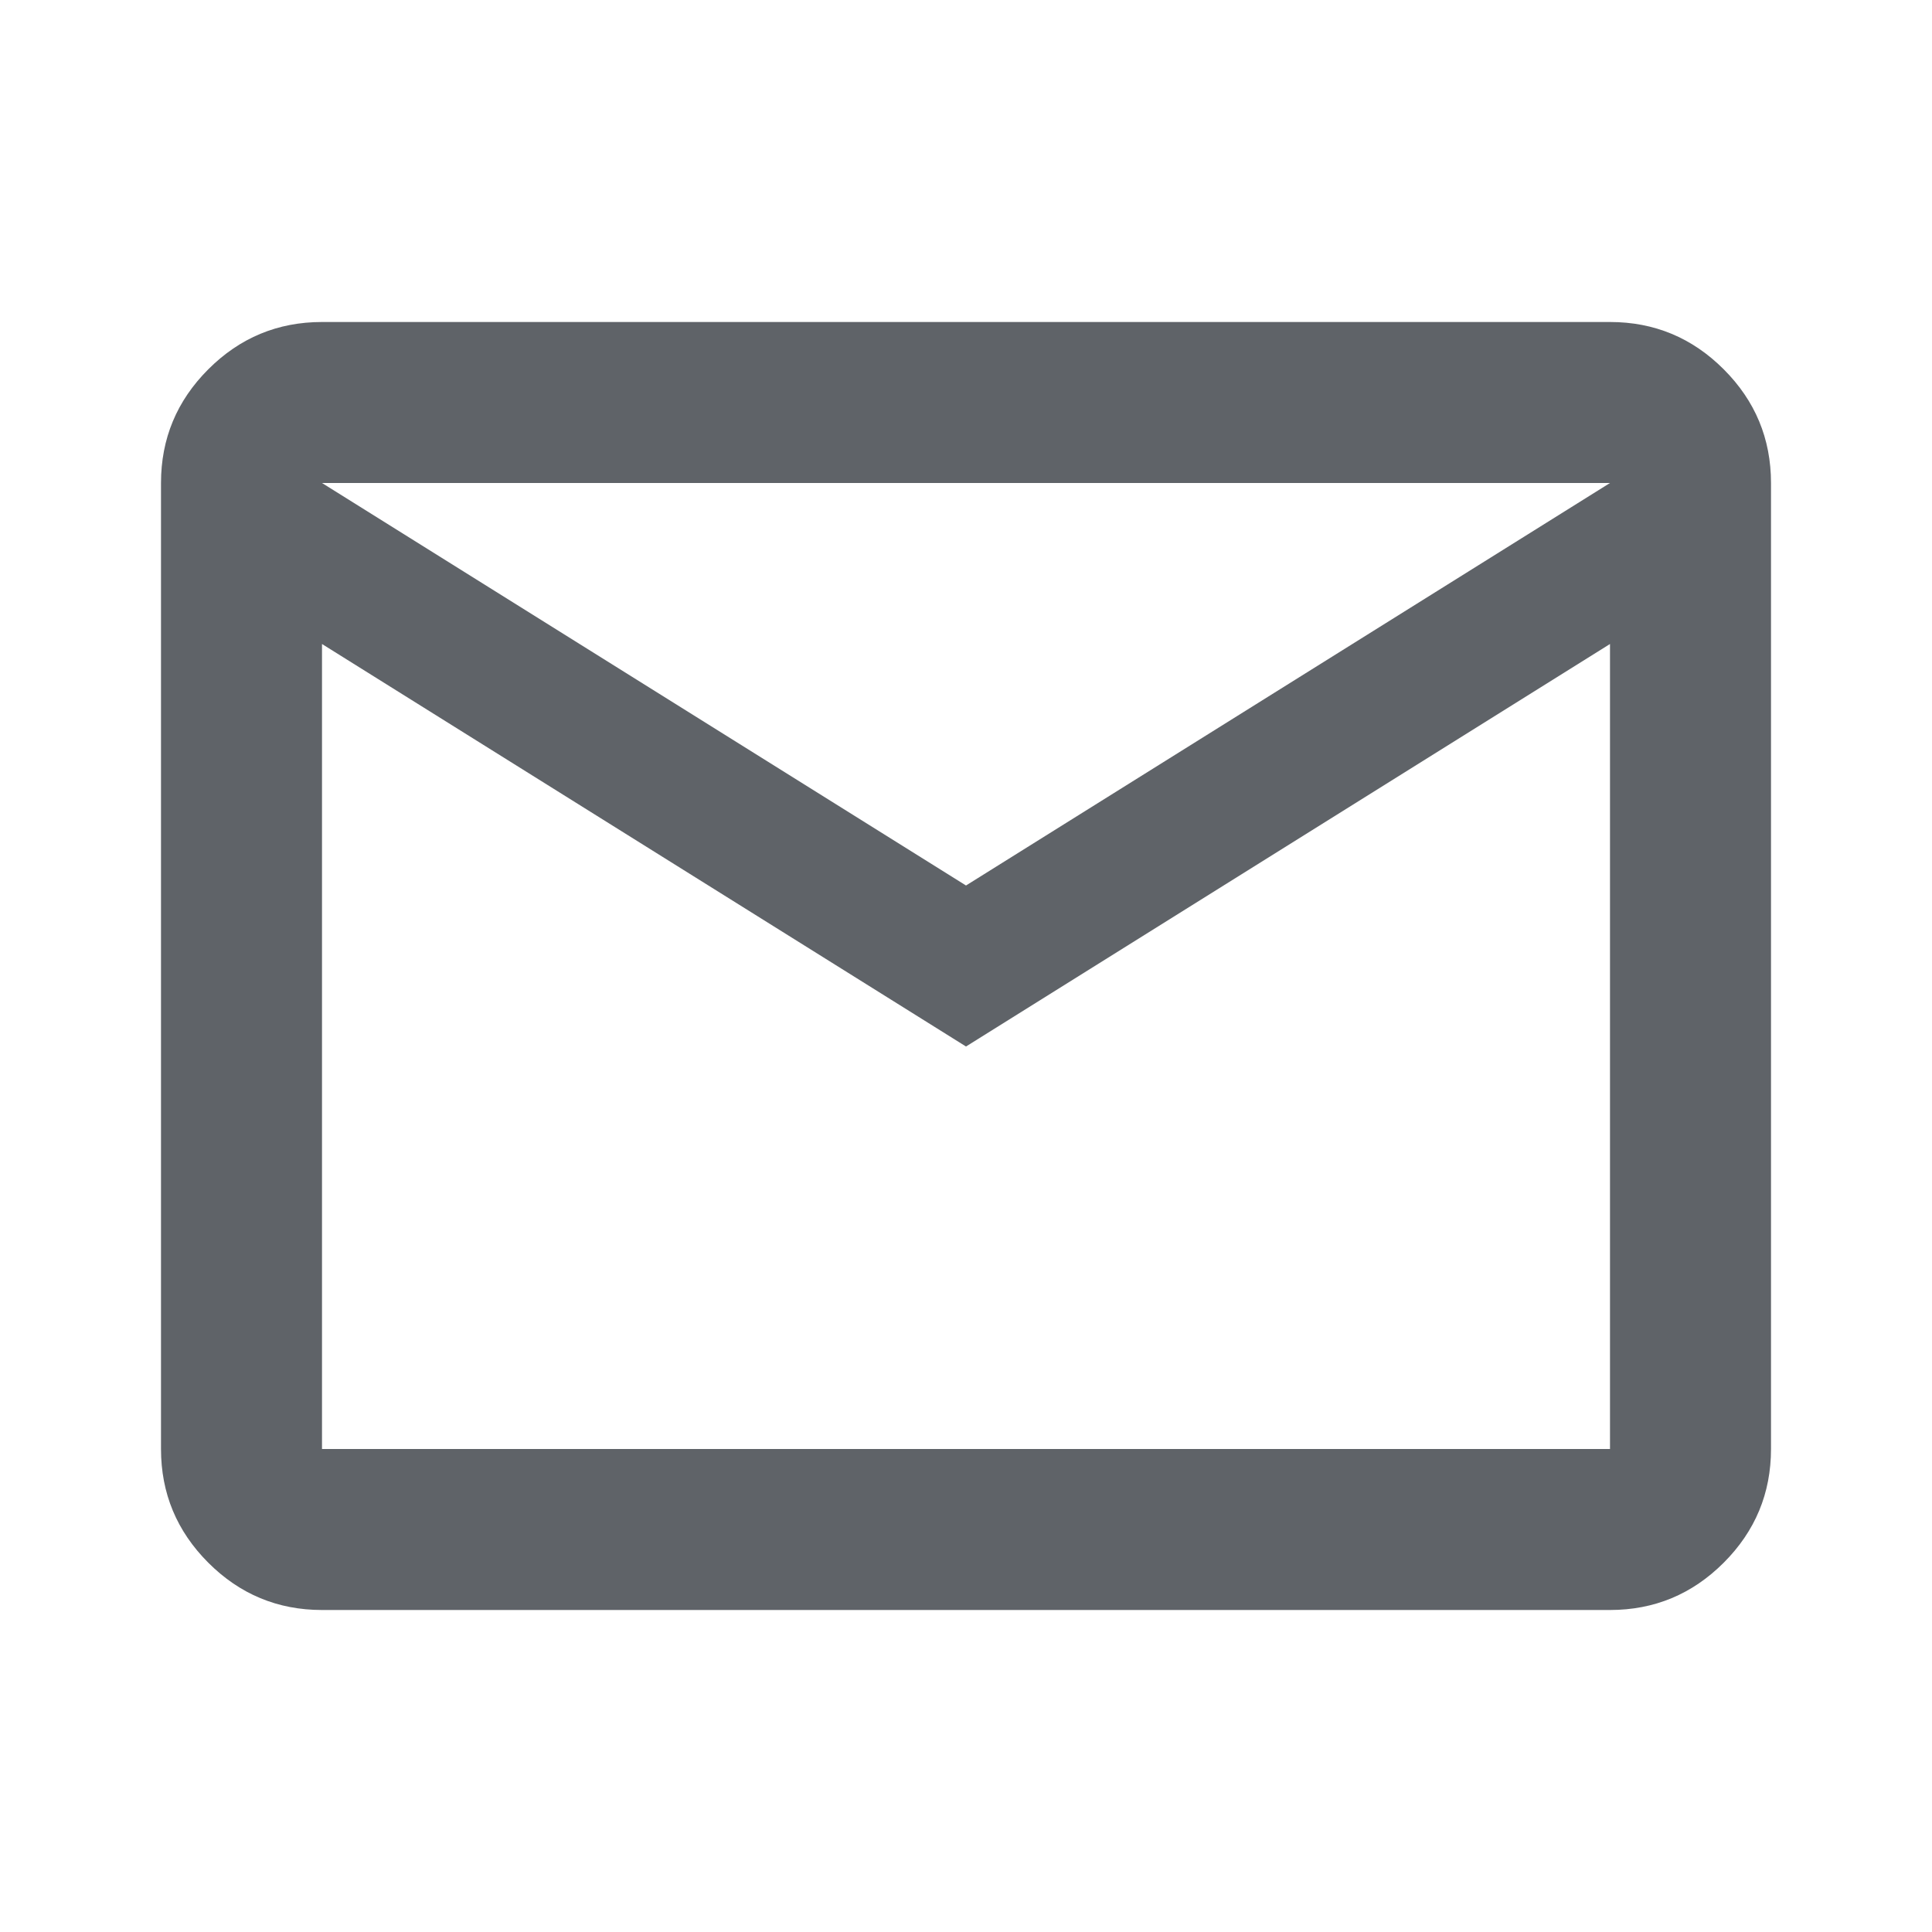
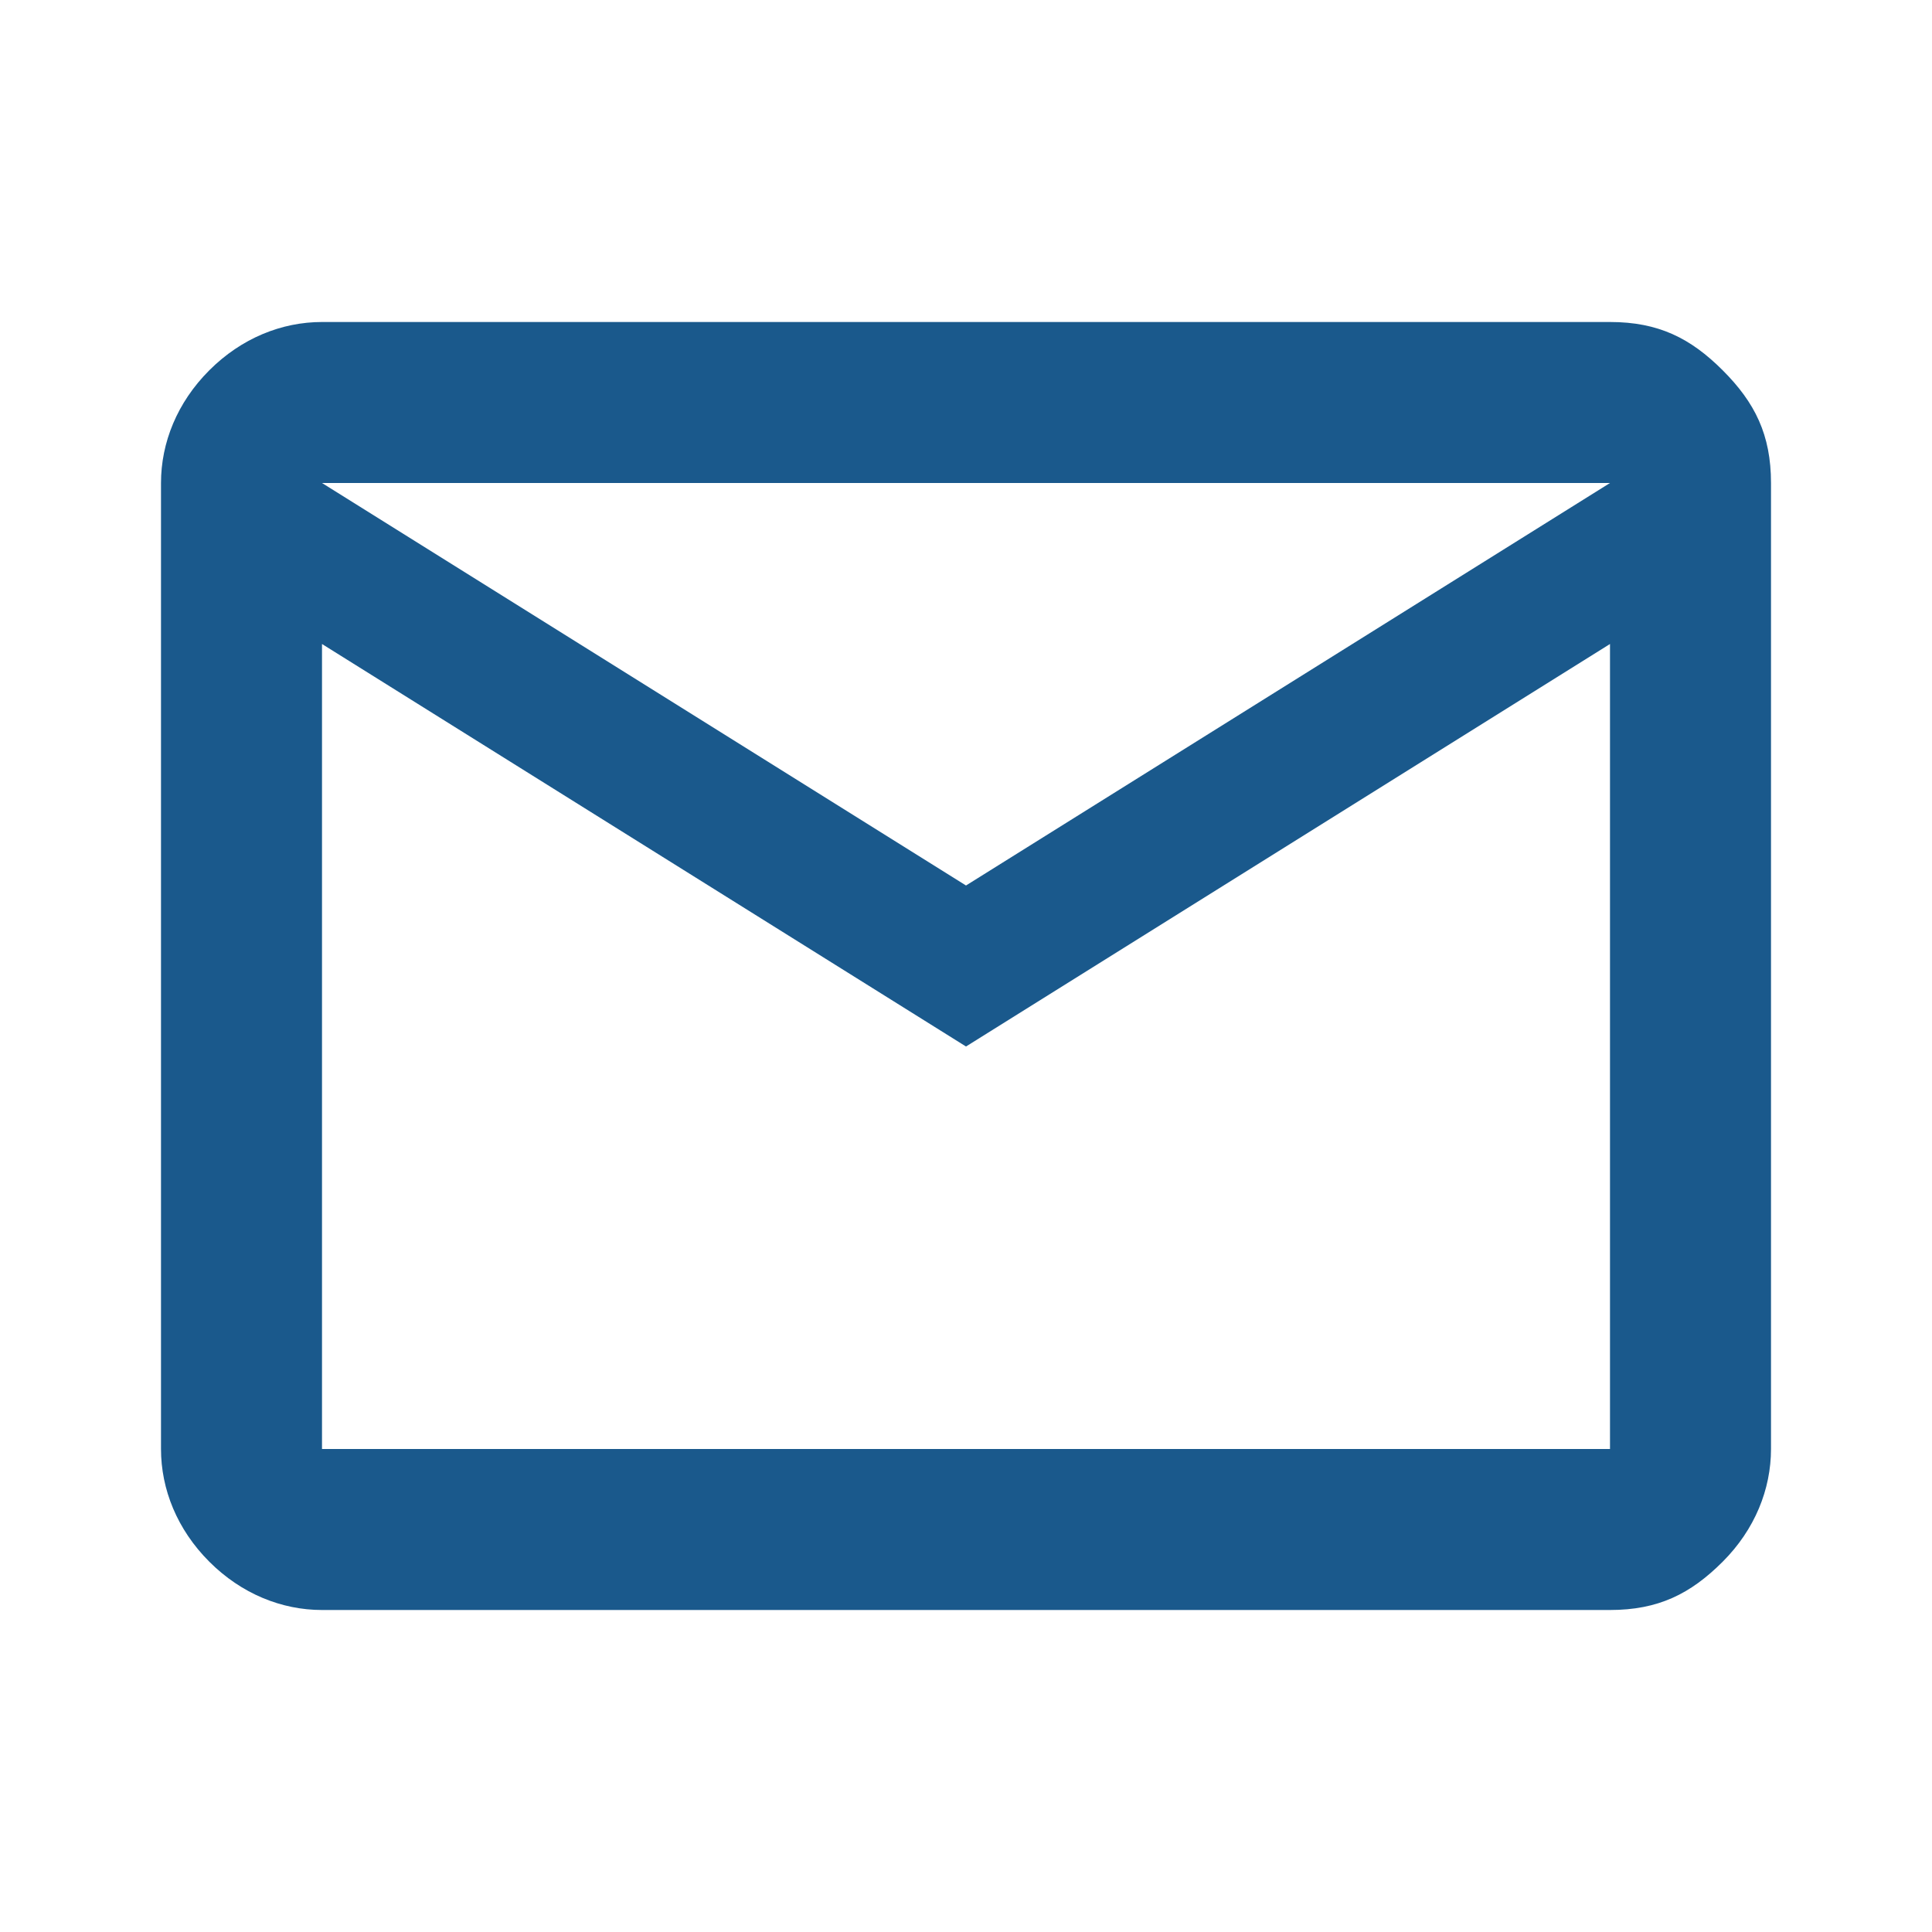
- <svg xmlns="http://www.w3.org/2000/svg" height="24px" viewBox="0 -960 960 960" width="24px" fill="#5f6368">
-   <path d="M160-160q-33 0-56.5-23.5T80-240v-480q0-33 23.5-56.5T160-800h640q33 0 56.5 23.5T880-720v480q0 33-23.5 56.5T800-160H160Zm320-280L160-640v400h640v-400L480-440Zm0-80 320-200H160l320 200ZM160-640v-80 480-400Z" />
+ <svg xmlns="http://www.w3.org/2000/svg" version="1.1" id="Capa_1" x="0px" y="0px" viewBox="0 0 24 24" style="enable-background:new 0 0 24 24;" xml:space="preserve">
+   <style type="text/css">
+ 	.st0{fill:#1A598C;}
+ </style>
+   <path class="st0" d="M4,20c-0.5,0-1-0.2-1.4-0.6S2,18.5,2,18V6c0-0.5,0.2-1,0.6-1.4C3,4.2,3.5,4,4,4h16c0.6,0,1,0.2,1.4,0.6  C21.8,5,22,5.4,22,6v12c0,0.5-0.2,1-0.6,1.4S20.6,20,20,20H4z M12,13L4,8v10h16V8L12,13z M12,11l8-5H4L12,11z M4,8V6v12V8z" />
</svg>
